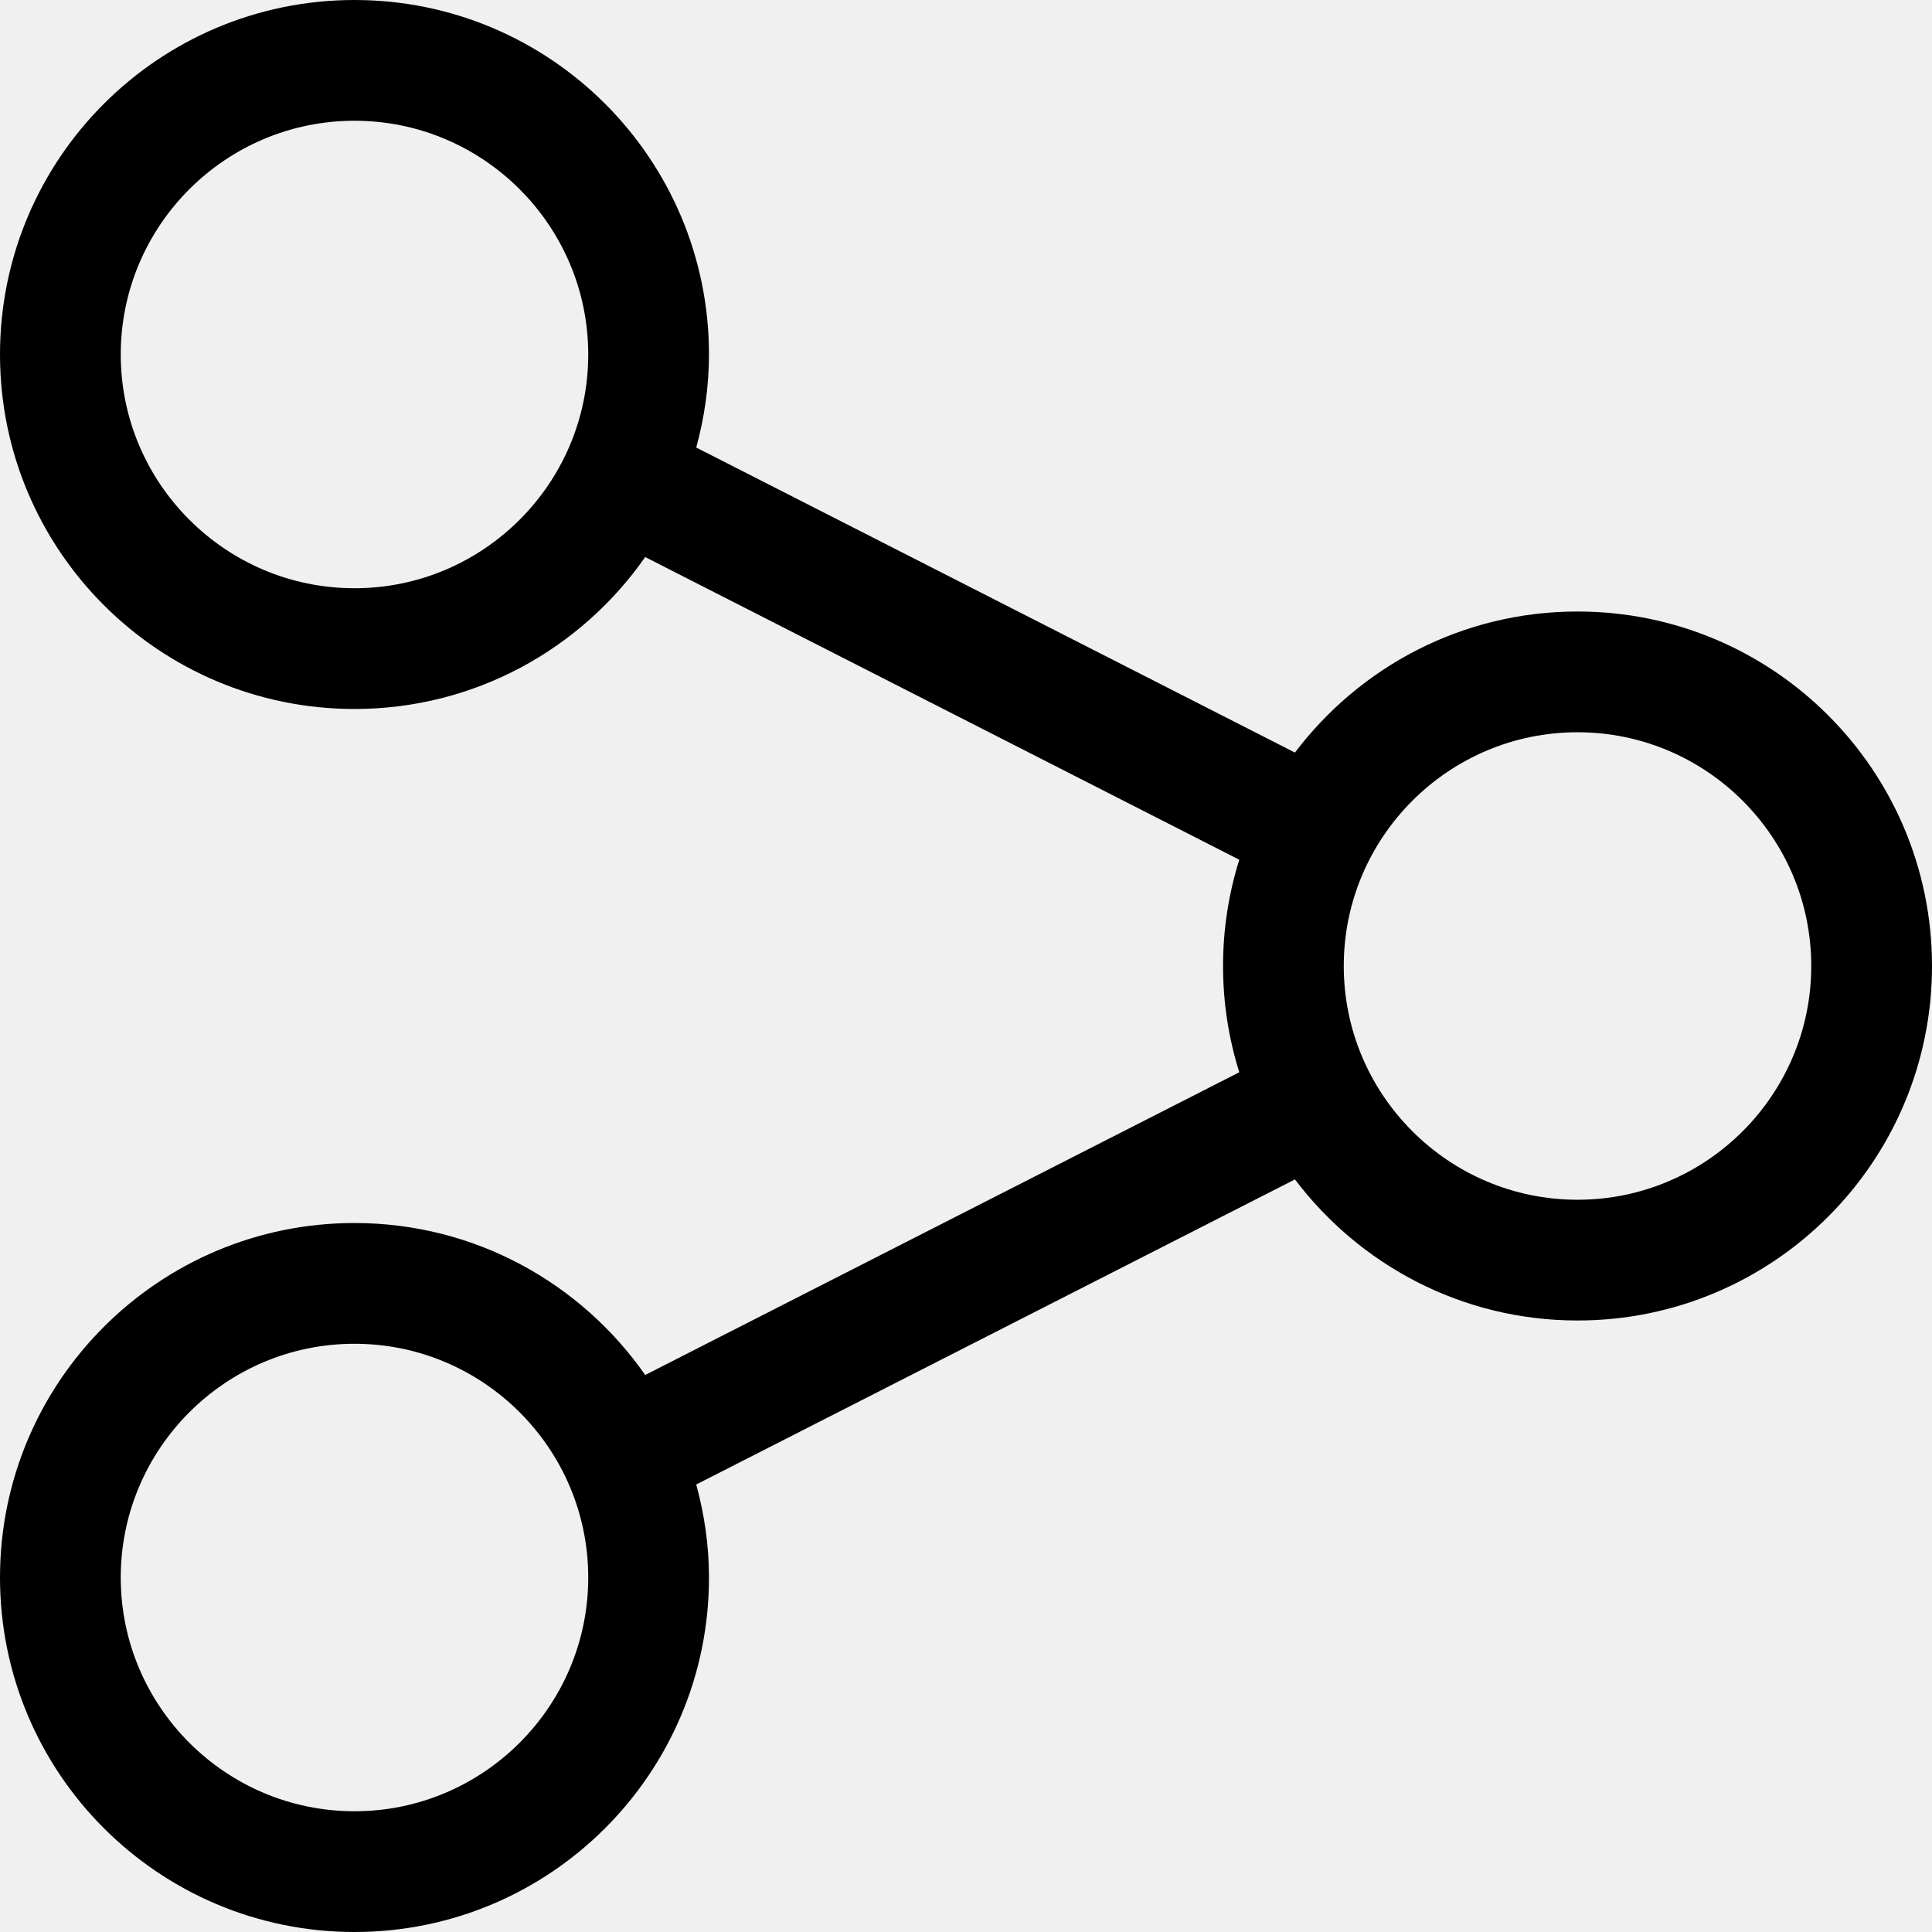
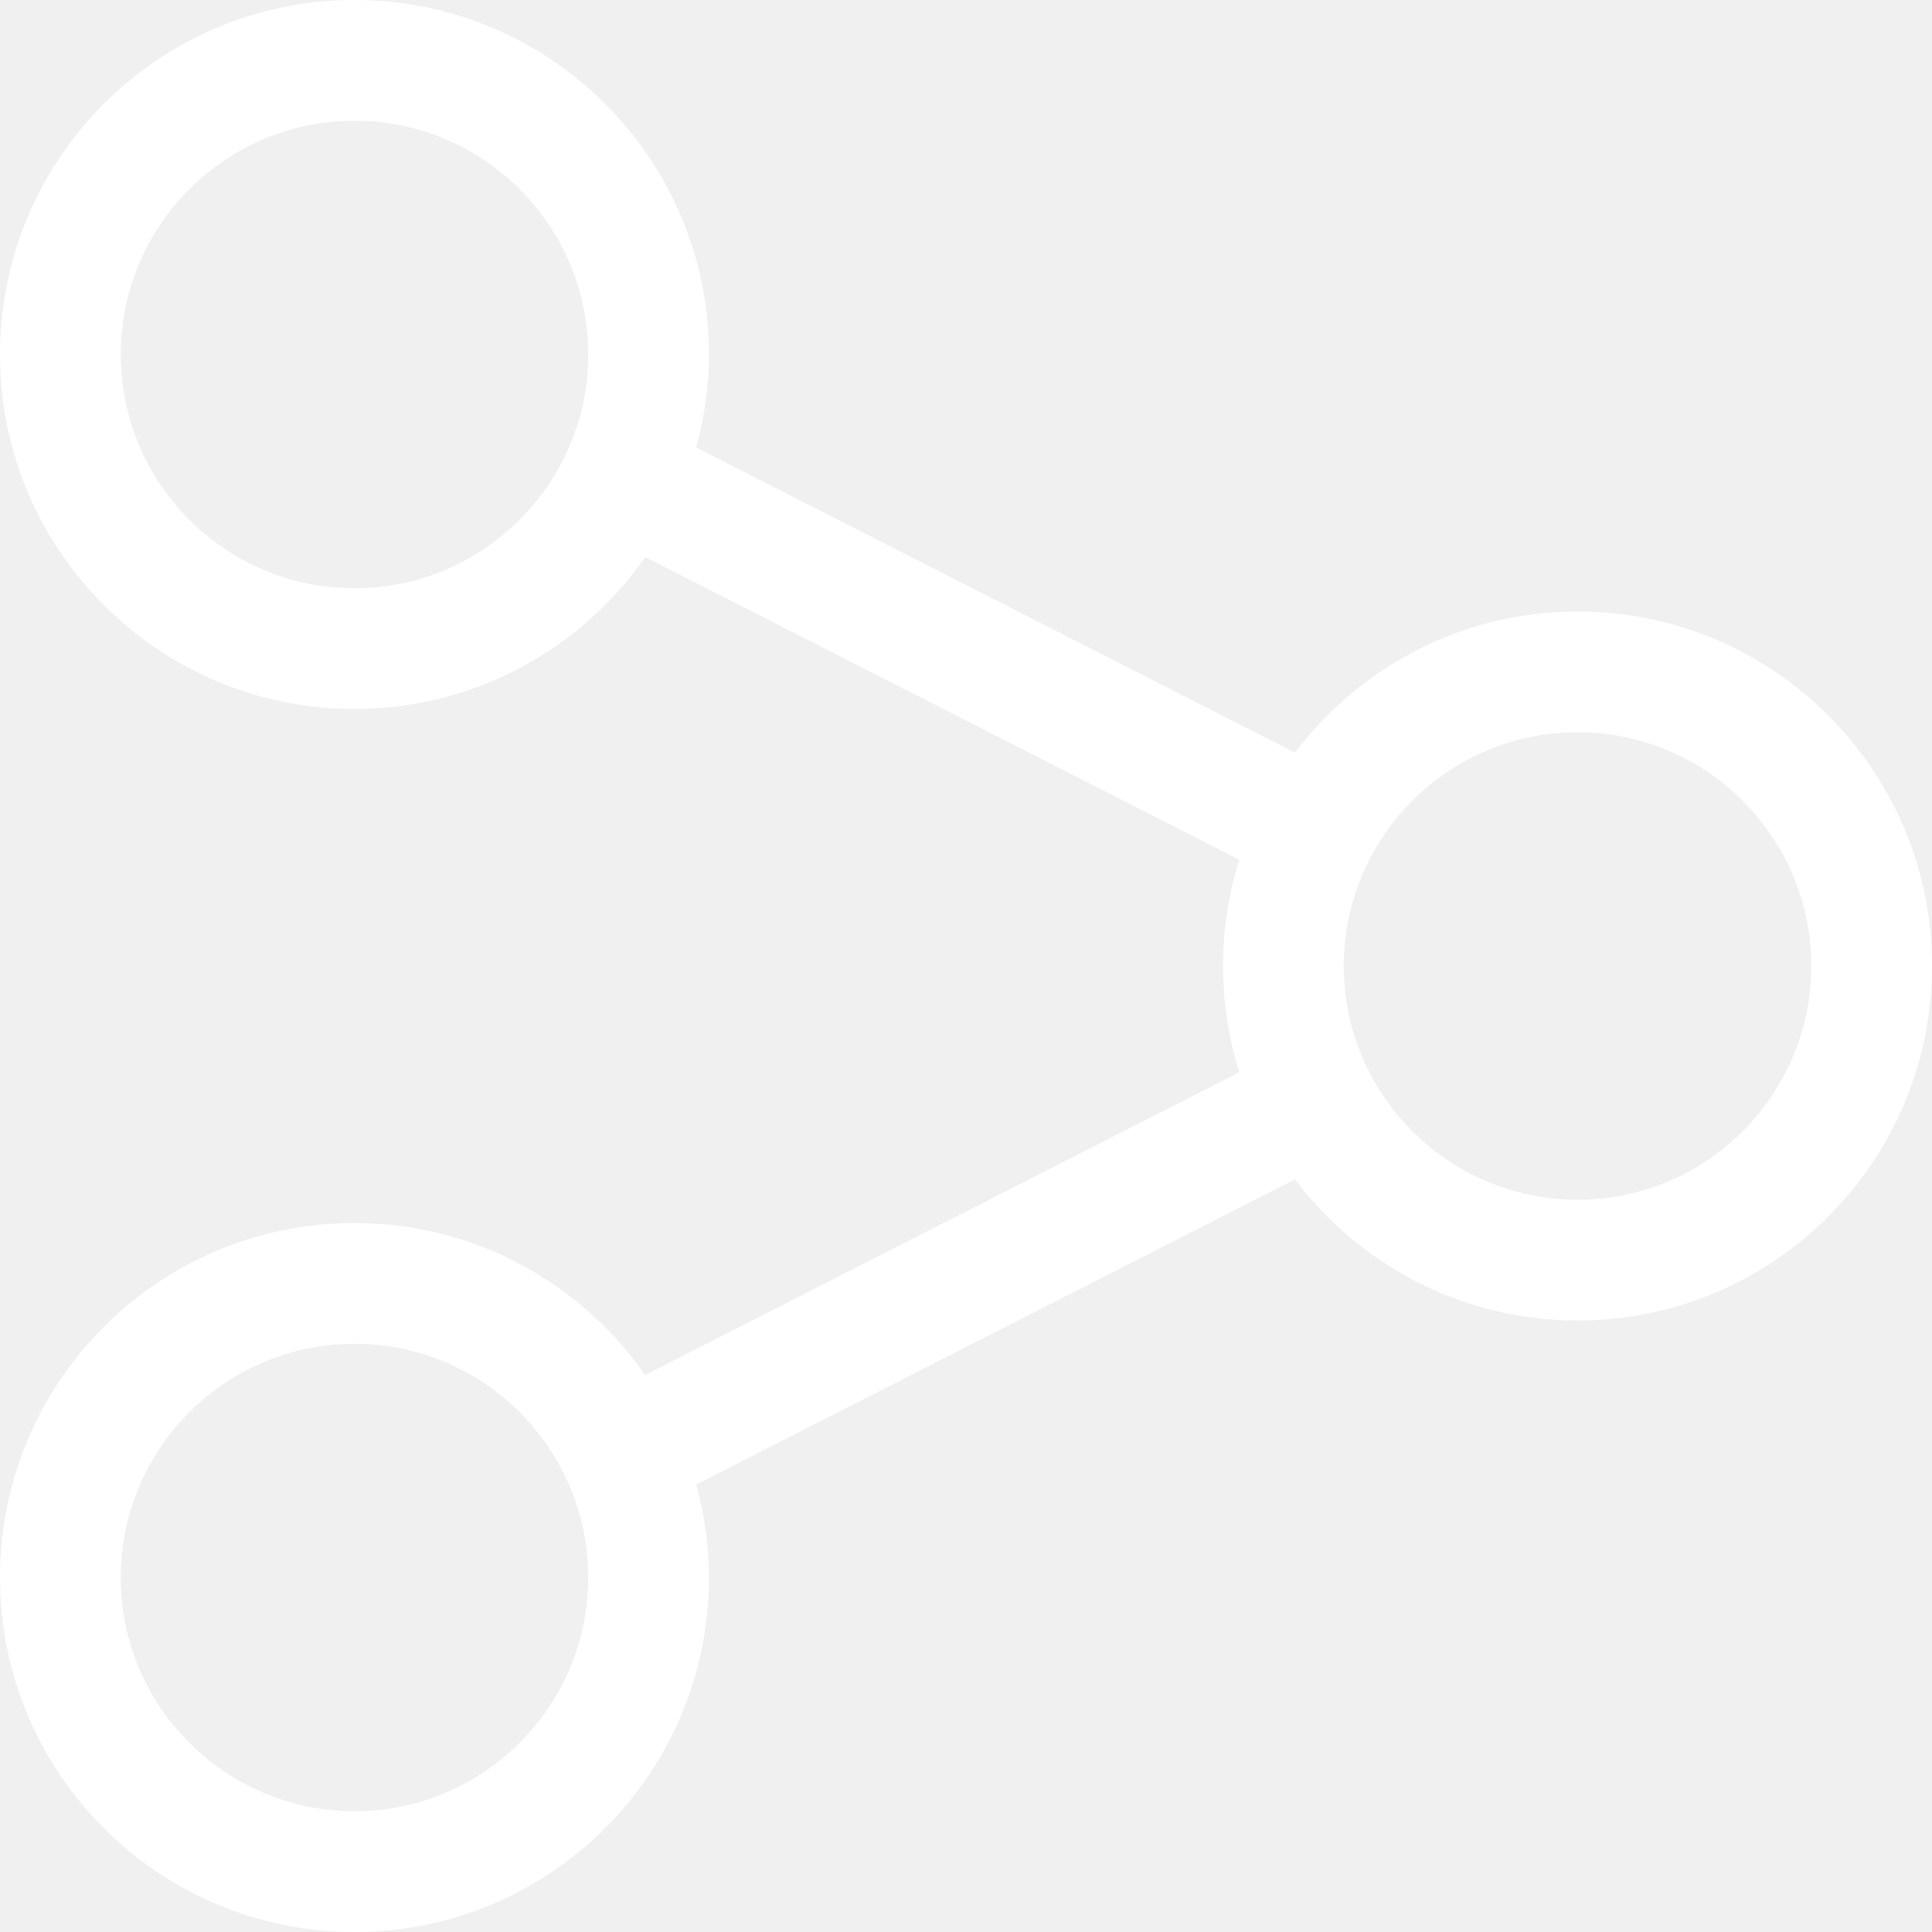
- <svg xmlns="http://www.w3.org/2000/svg" version="1.1" id="Layer_1" x="0px" y="0px" viewBox="0 0 512 512" style="enable-background:new 0 0 512 512;" xml:space="preserve">
+ <svg xmlns="http://www.w3.org/2000/svg" fill="white" version="1.1" id="Layer_1" x="0px" y="0px" viewBox="0 0 512 512" style="enable-background:new 0 0 512 512;" xml:space="preserve">
  <g>
    <g>
      <path d="M418.056,162.056c-30.616,0-57.736,14.712-74.88,37.384L184.512,118.6c2.136-7.872,3.376-16.104,3.376-24.656    C187.888,42.064,145.824,0,93.944,0S0,42.064,0,93.944c0,51.88,42.064,93.944,93.944,93.944c31.912,0,60.056-15.944,77.04-40.264    l157.44,80.216c-2.792,8.888-4.304,18.344-4.304,28.16c0,9.816,1.512,19.272,4.304,28.16l-157.44,80.224    c-16.976-24.32-45.128-40.272-77.04-40.272C42.064,324.112,0,366.176,0,418.056S42.064,512,93.944,512    s93.944-42.064,93.944-93.944c0-8.544-1.24-16.784-3.376-24.648l158.664-80.848c17.152,22.672,44.264,37.384,74.88,37.384    C469.936,349.944,512,307.88,512,256C512,204.112,469.936,162.056,418.056,162.056z M93.944,155.888    C59.784,155.888,32,128.096,32,93.944C32,59.784,59.784,32,93.944,32c34.152,0,61.944,27.784,61.944,61.944    C155.888,128.096,128.096,155.888,93.944,155.888z M93.944,480C59.784,480,32,452.216,32,418.056    c0-34.152,27.792-61.944,61.944-61.944c34.152,0,61.944,27.792,61.944,61.944C155.888,452.216,128.096,480,93.944,480z     M418.056,317.944c-34.152,0-61.944-27.792-61.944-61.944c0-34.16,27.792-61.944,61.944-61.944    C452.216,194.056,480,221.84,480,256C480,290.152,452.216,317.944,418.056,317.944z" />
    </g>
  </g>
  <g>
</g>
  <g>
</g>
  <g>
</g>
  <g>
</g>
  <g>
</g>
  <g>
</g>
  <g>
</g>
  <g>
</g>
  <g>
</g>
  <g>
</g>
  <g>
</g>
  <g>
</g>
  <g>
</g>
  <g>
</g>
  <g>
</g>
</svg>
